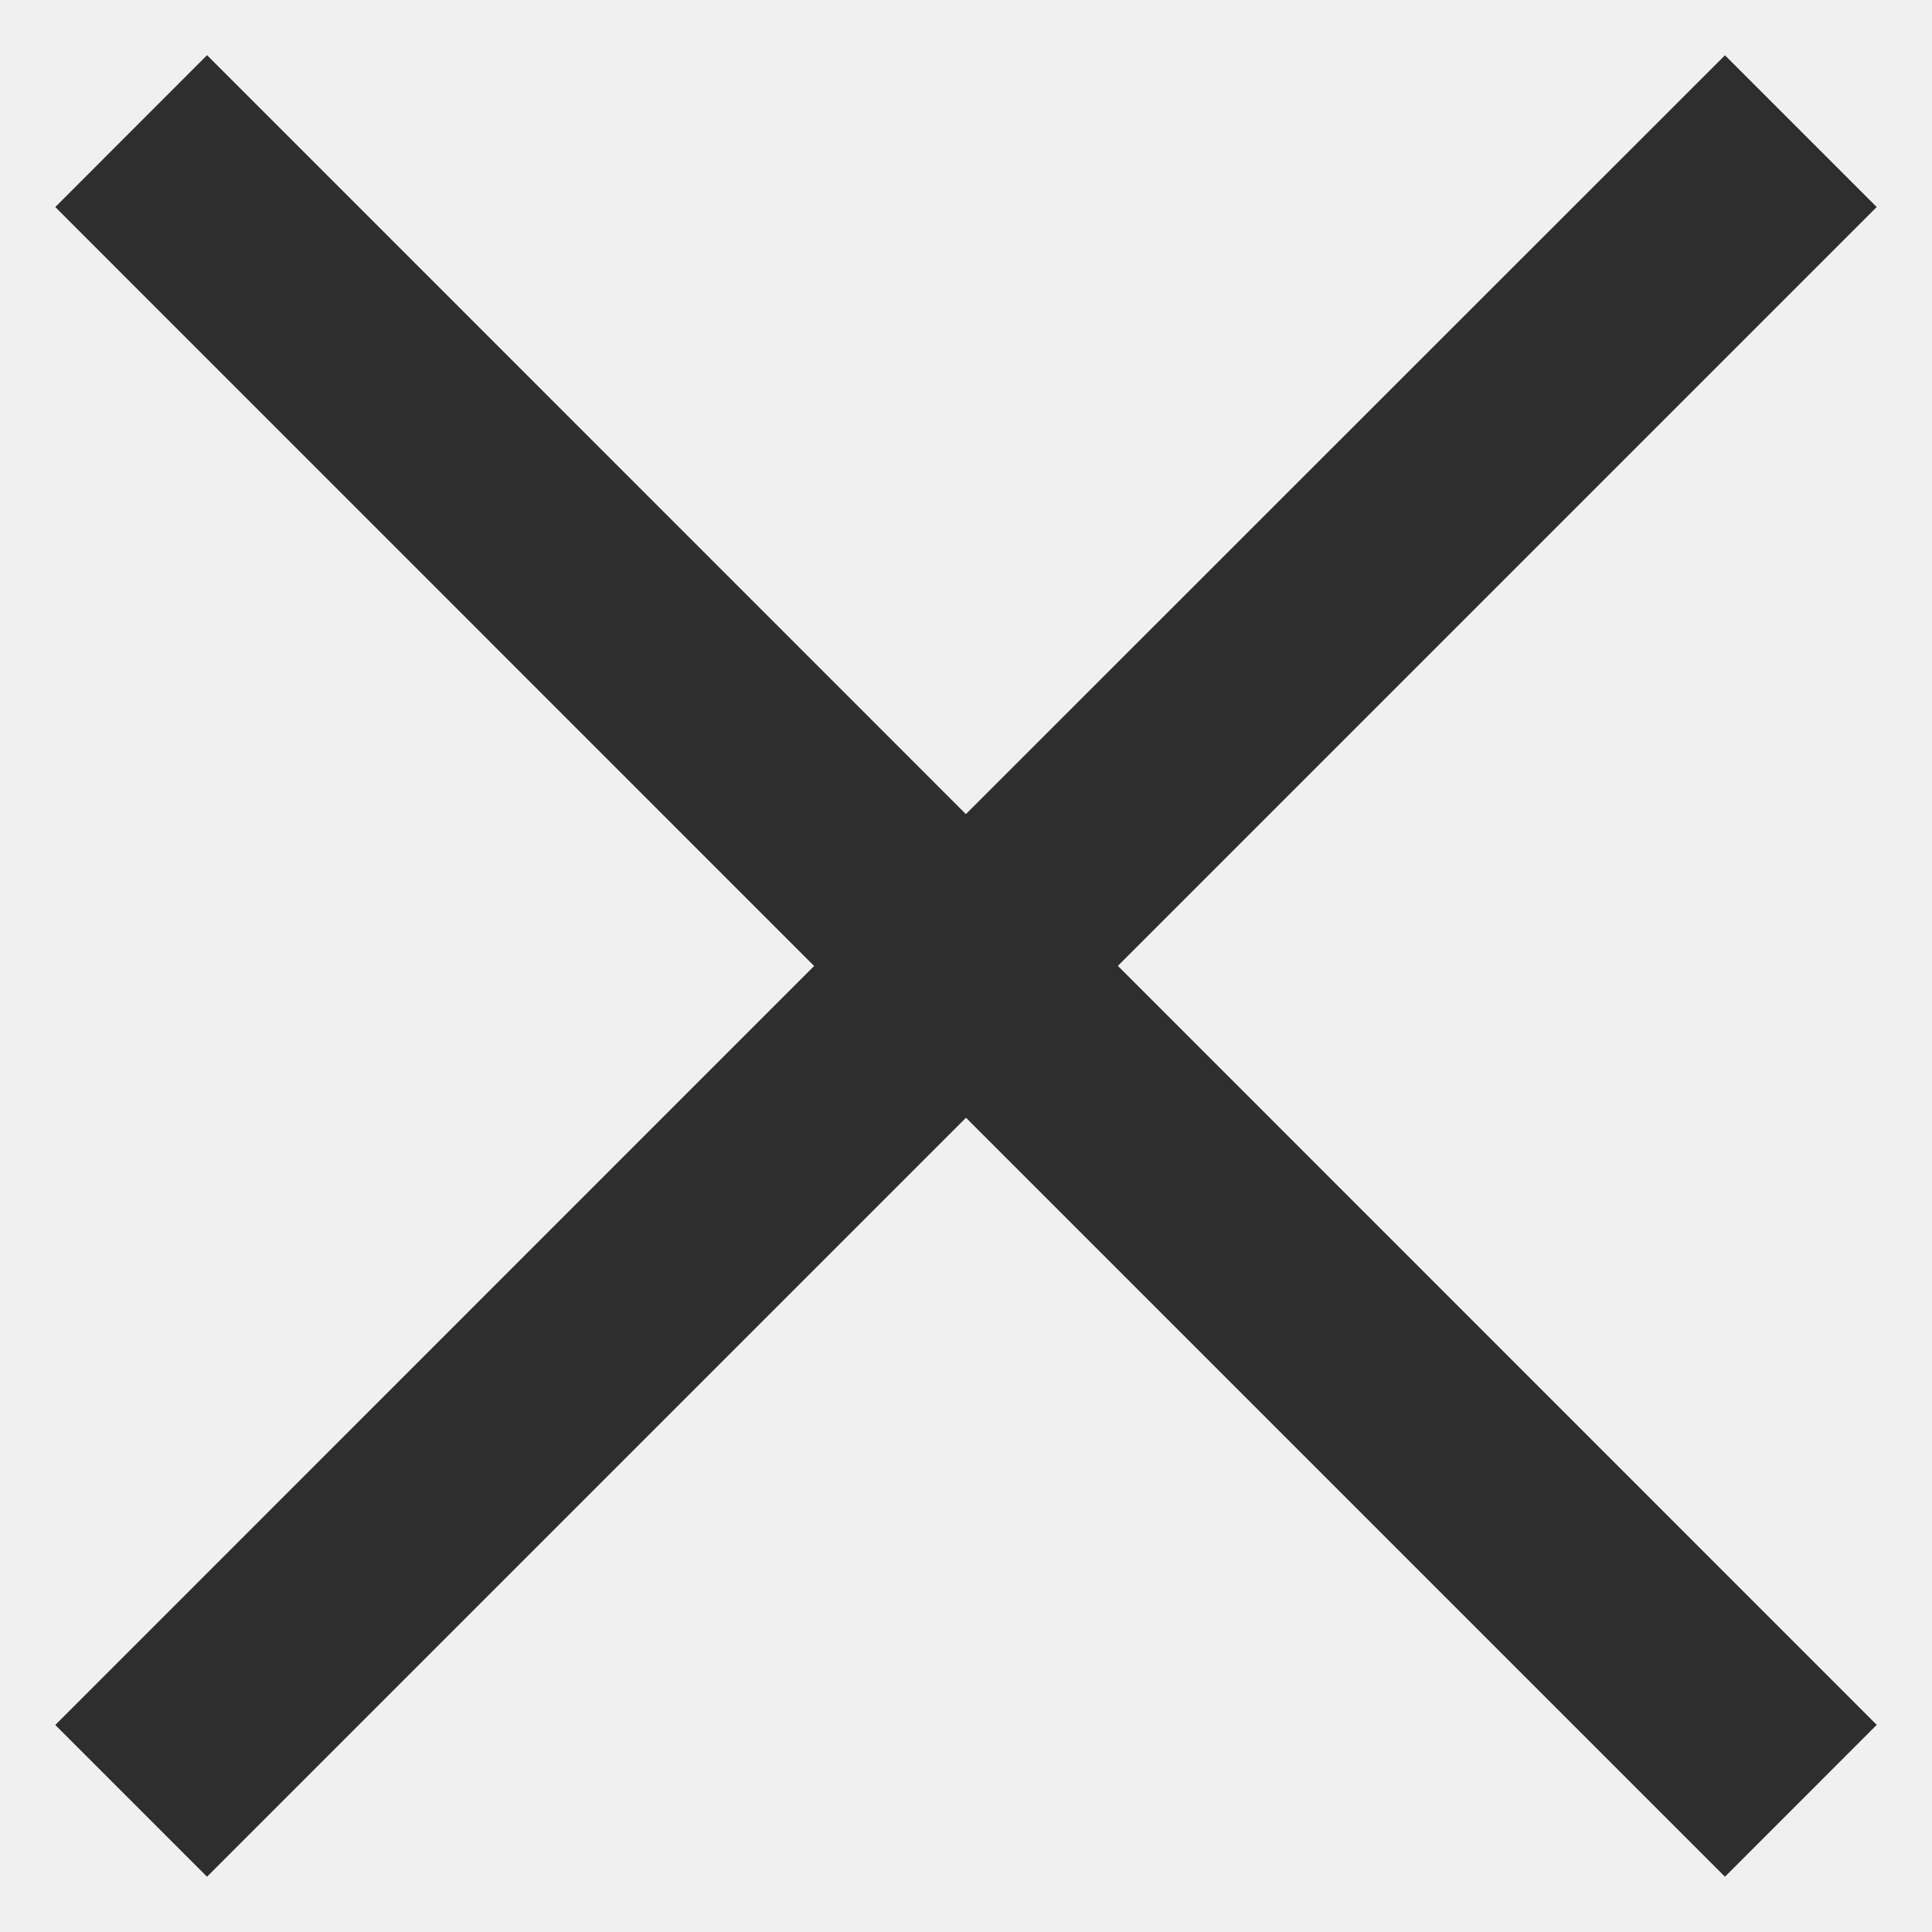
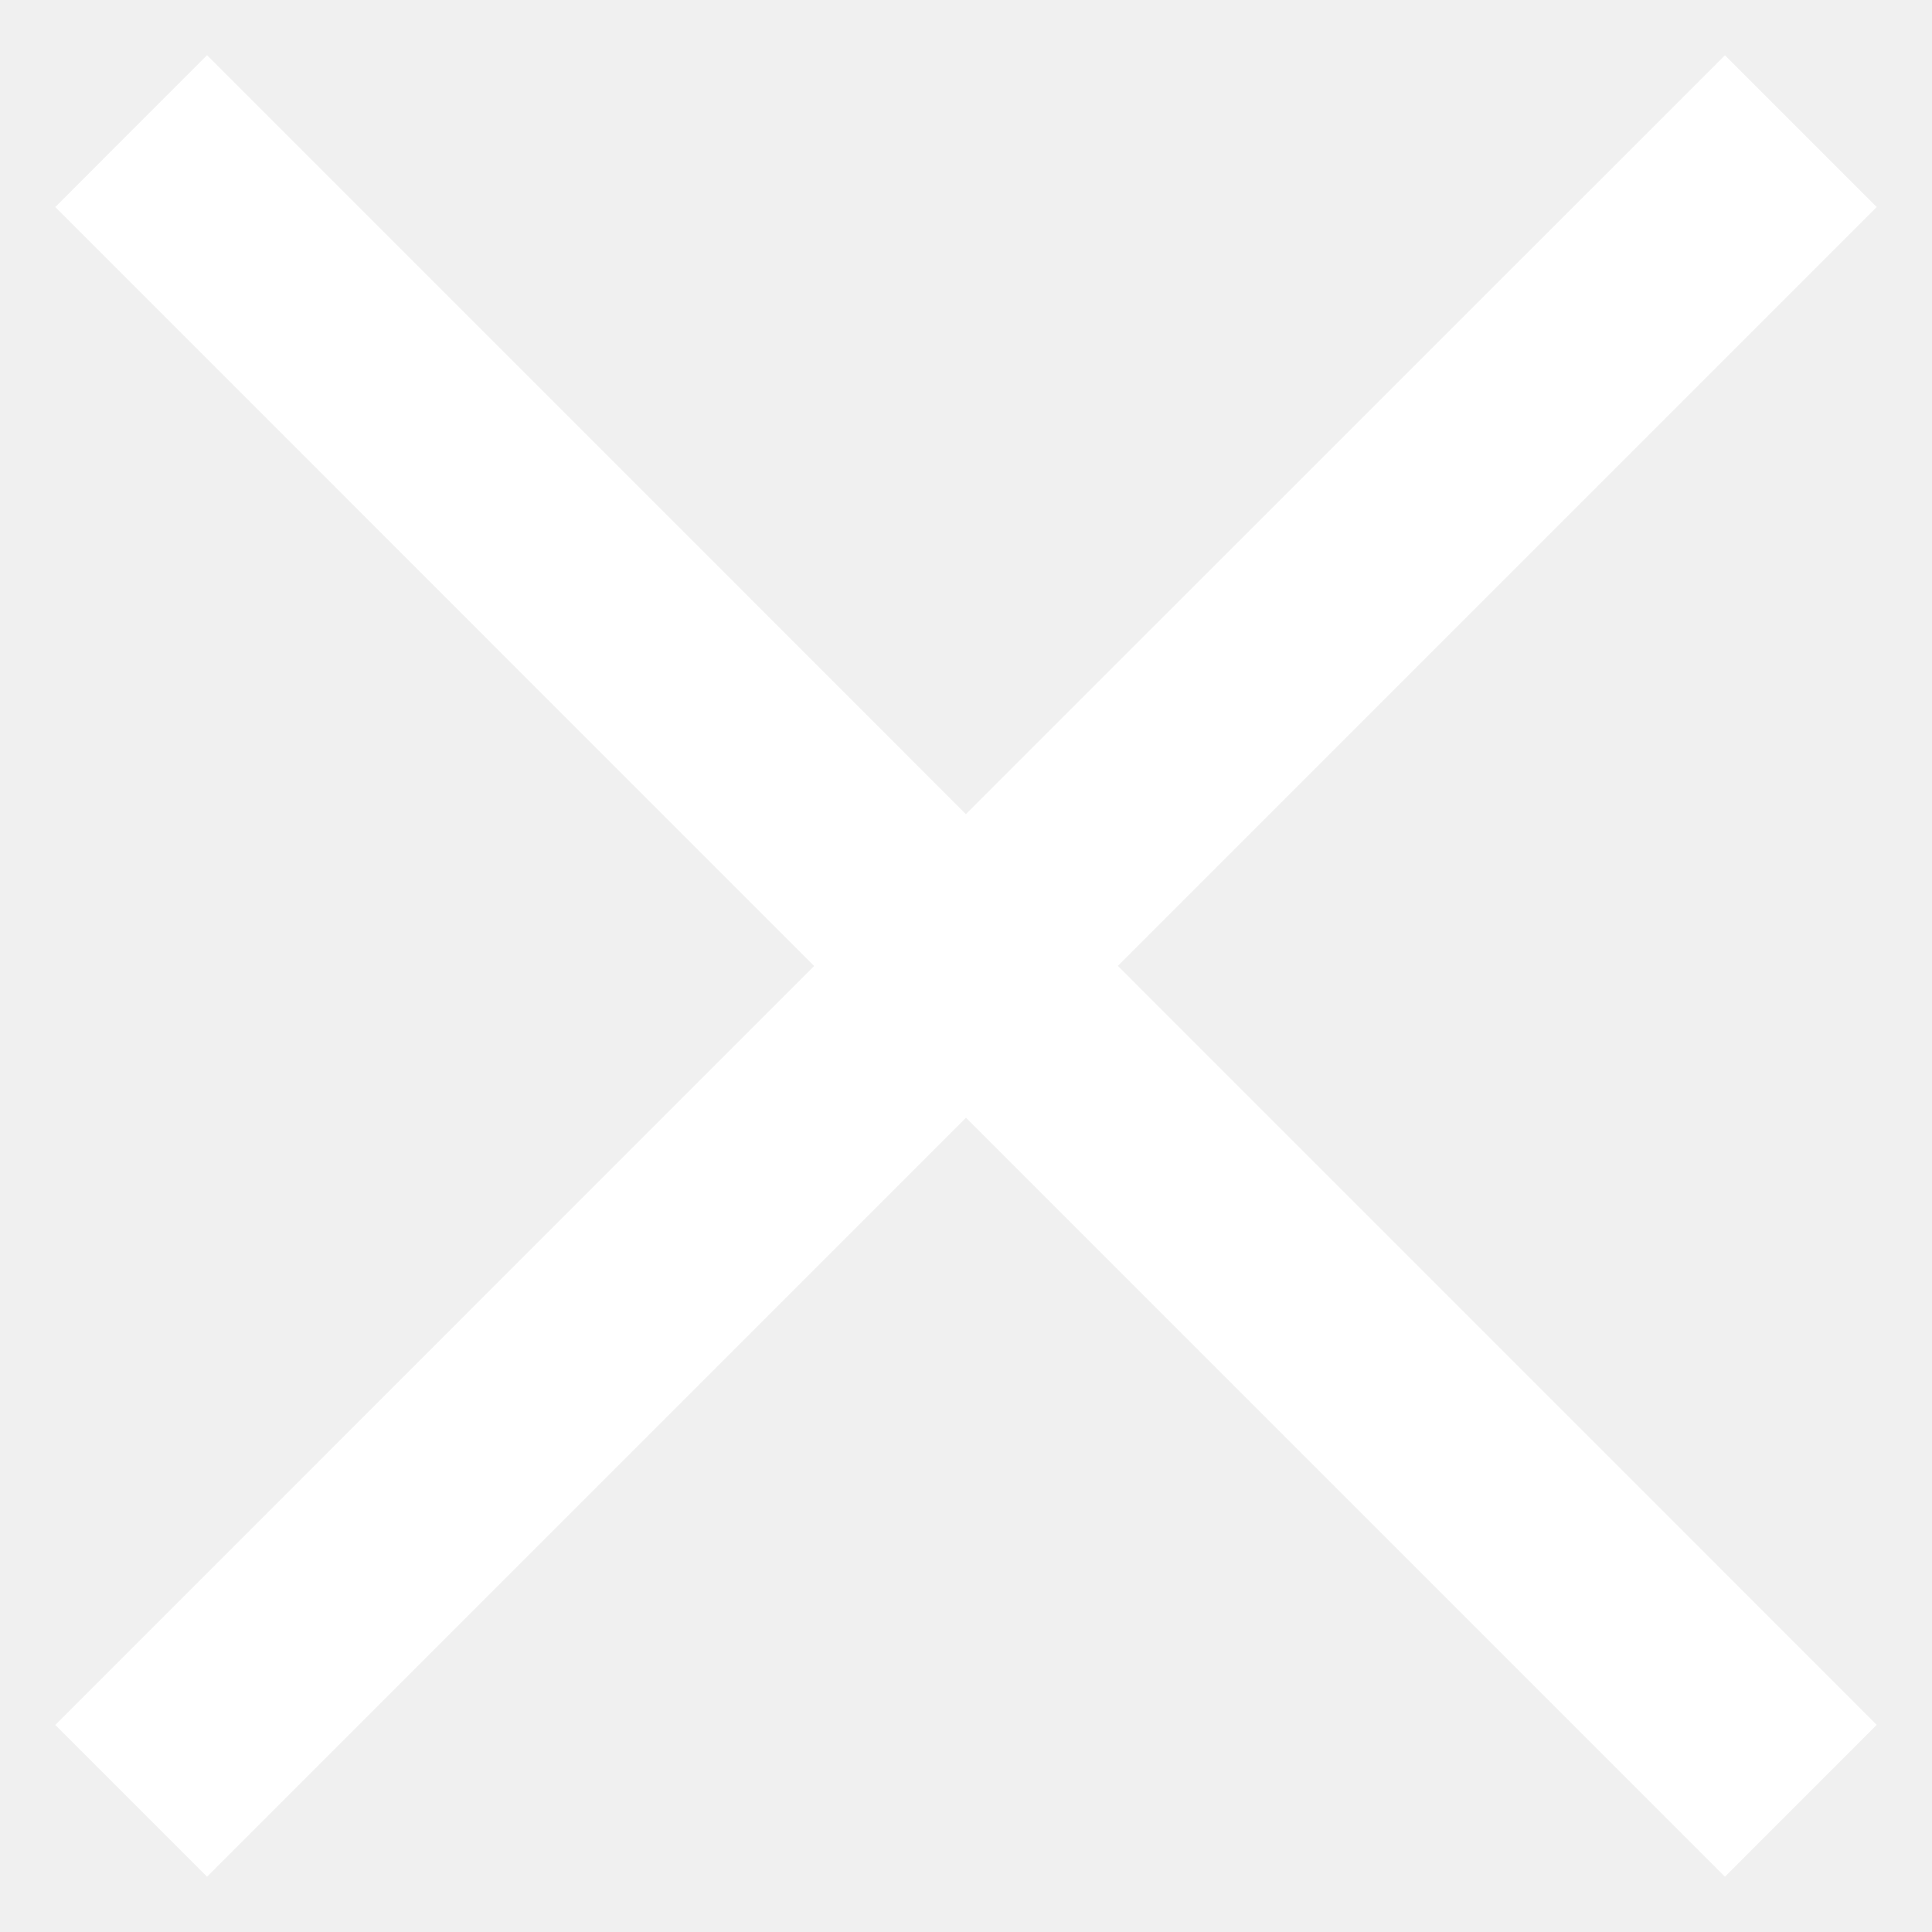
<svg xmlns="http://www.w3.org/2000/svg" xmlns:xlink="http://www.w3.org/1999/xlink" width="18" height="18" viewBox="0 0 18 18">
  <defs>
    <path id="avzva" d="M691.485 160.07l-1.414 1.415-7.071-7.071-7.071 7.071-1.414-1.414 7.07-7.071-7.07-7.071 1.414-1.415 7.07 7.071 7.072-7.07 1.414 1.414-7.07 7.07z" />
  </defs>
  <g>
    <g transform="translate(-674 -144)">
-       <use fill="#2e2e2e" xlink:href="#avzva" />
+       <use fill="#fff" xlink:href="#avzva" />
    </g>
  </g>
</svg>
